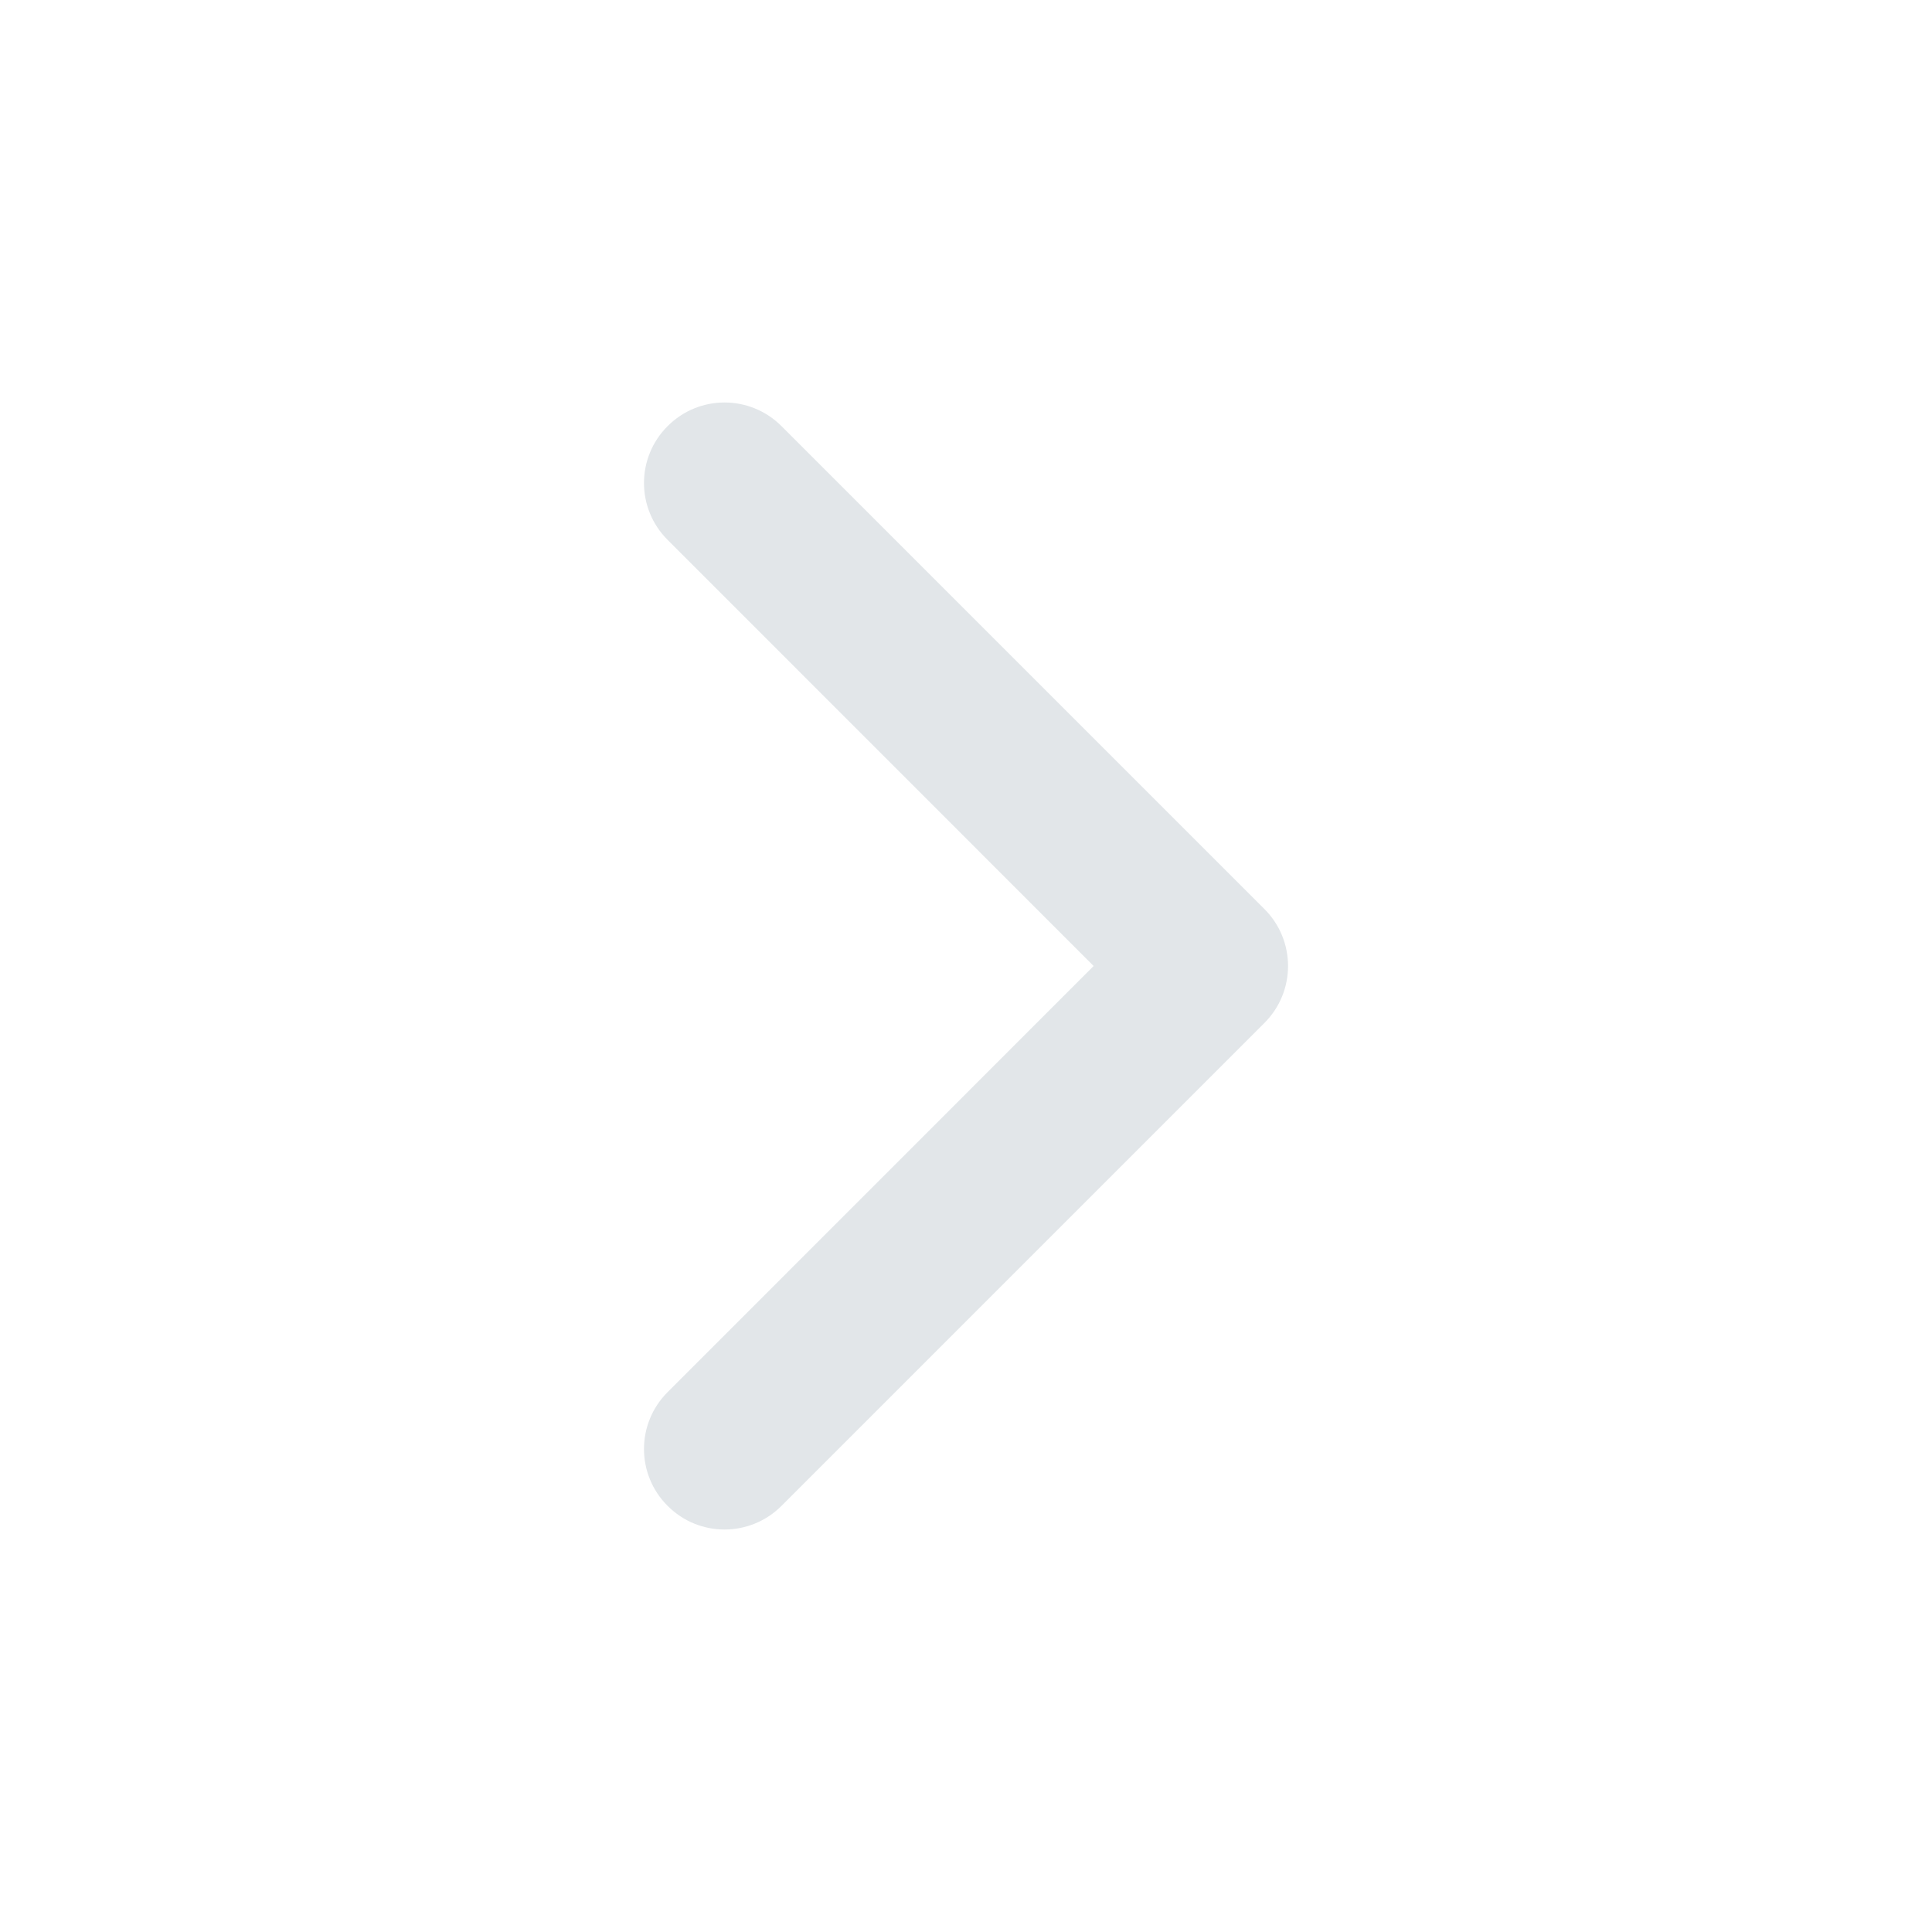
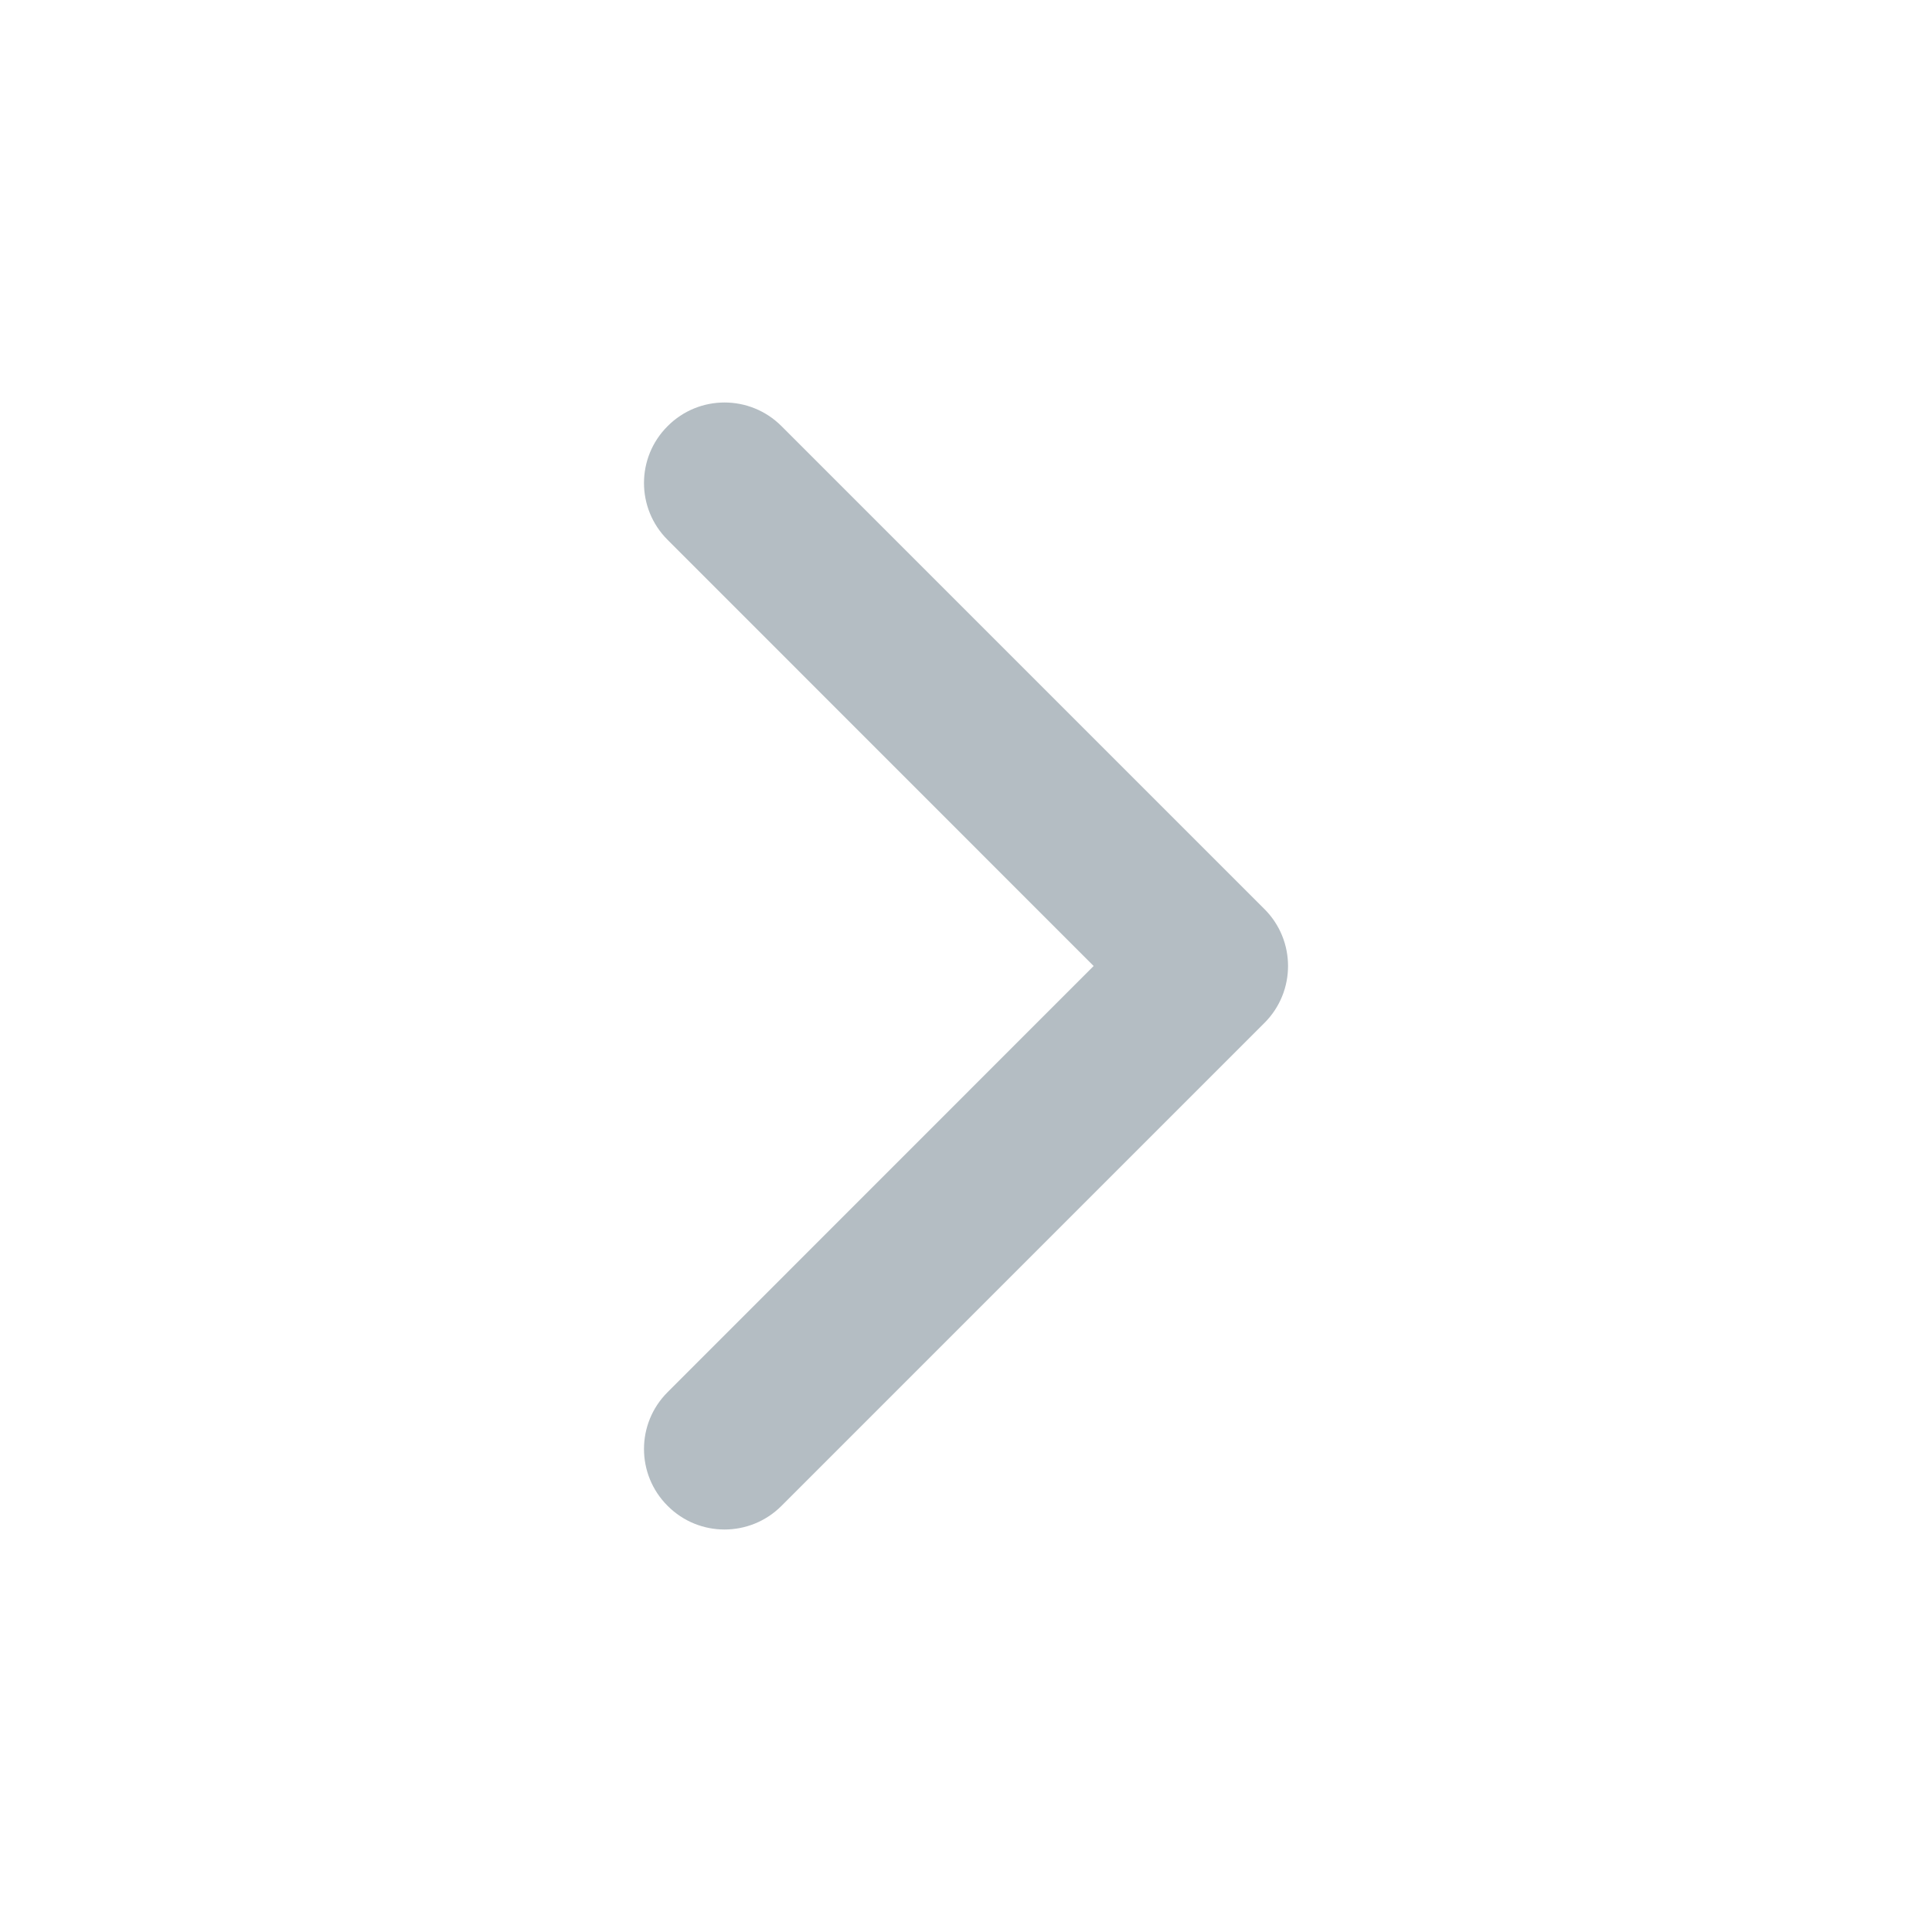
<svg xmlns="http://www.w3.org/2000/svg" width="16" height="16" viewBox="0 0 16 16" fill="none">
-   <path fill-rule="evenodd" clip-rule="evenodd" d="M5.529 3.529C5.789 3.268 6.211 3.268 6.472 3.529L10.472 7.529C10.732 7.789 10.732 8.211 10.472 8.471L6.472 12.471C6.211 12.732 5.789 12.732 5.529 12.471C5.268 12.211 5.268 11.789 5.529 11.529L9.057 8L5.529 4.471C5.268 4.211 5.268 3.789 5.529 3.529Z" fill="#E2E6E9" />
+   <path fill-rule="evenodd" clip-rule="evenodd" d="M5.529 3.529C5.789 3.268 6.211 3.268 6.472 3.529L10.472 7.529C10.732 7.789 10.732 8.211 10.472 8.471L6.472 12.471C6.211 12.732 5.789 12.732 5.529 12.471C5.268 12.211 5.268 11.789 5.529 11.529L9.057 8L5.529 4.471C5.268 4.211 5.268 3.789 5.529 3.529Z" fill="#B4BDC3" />
</svg>
